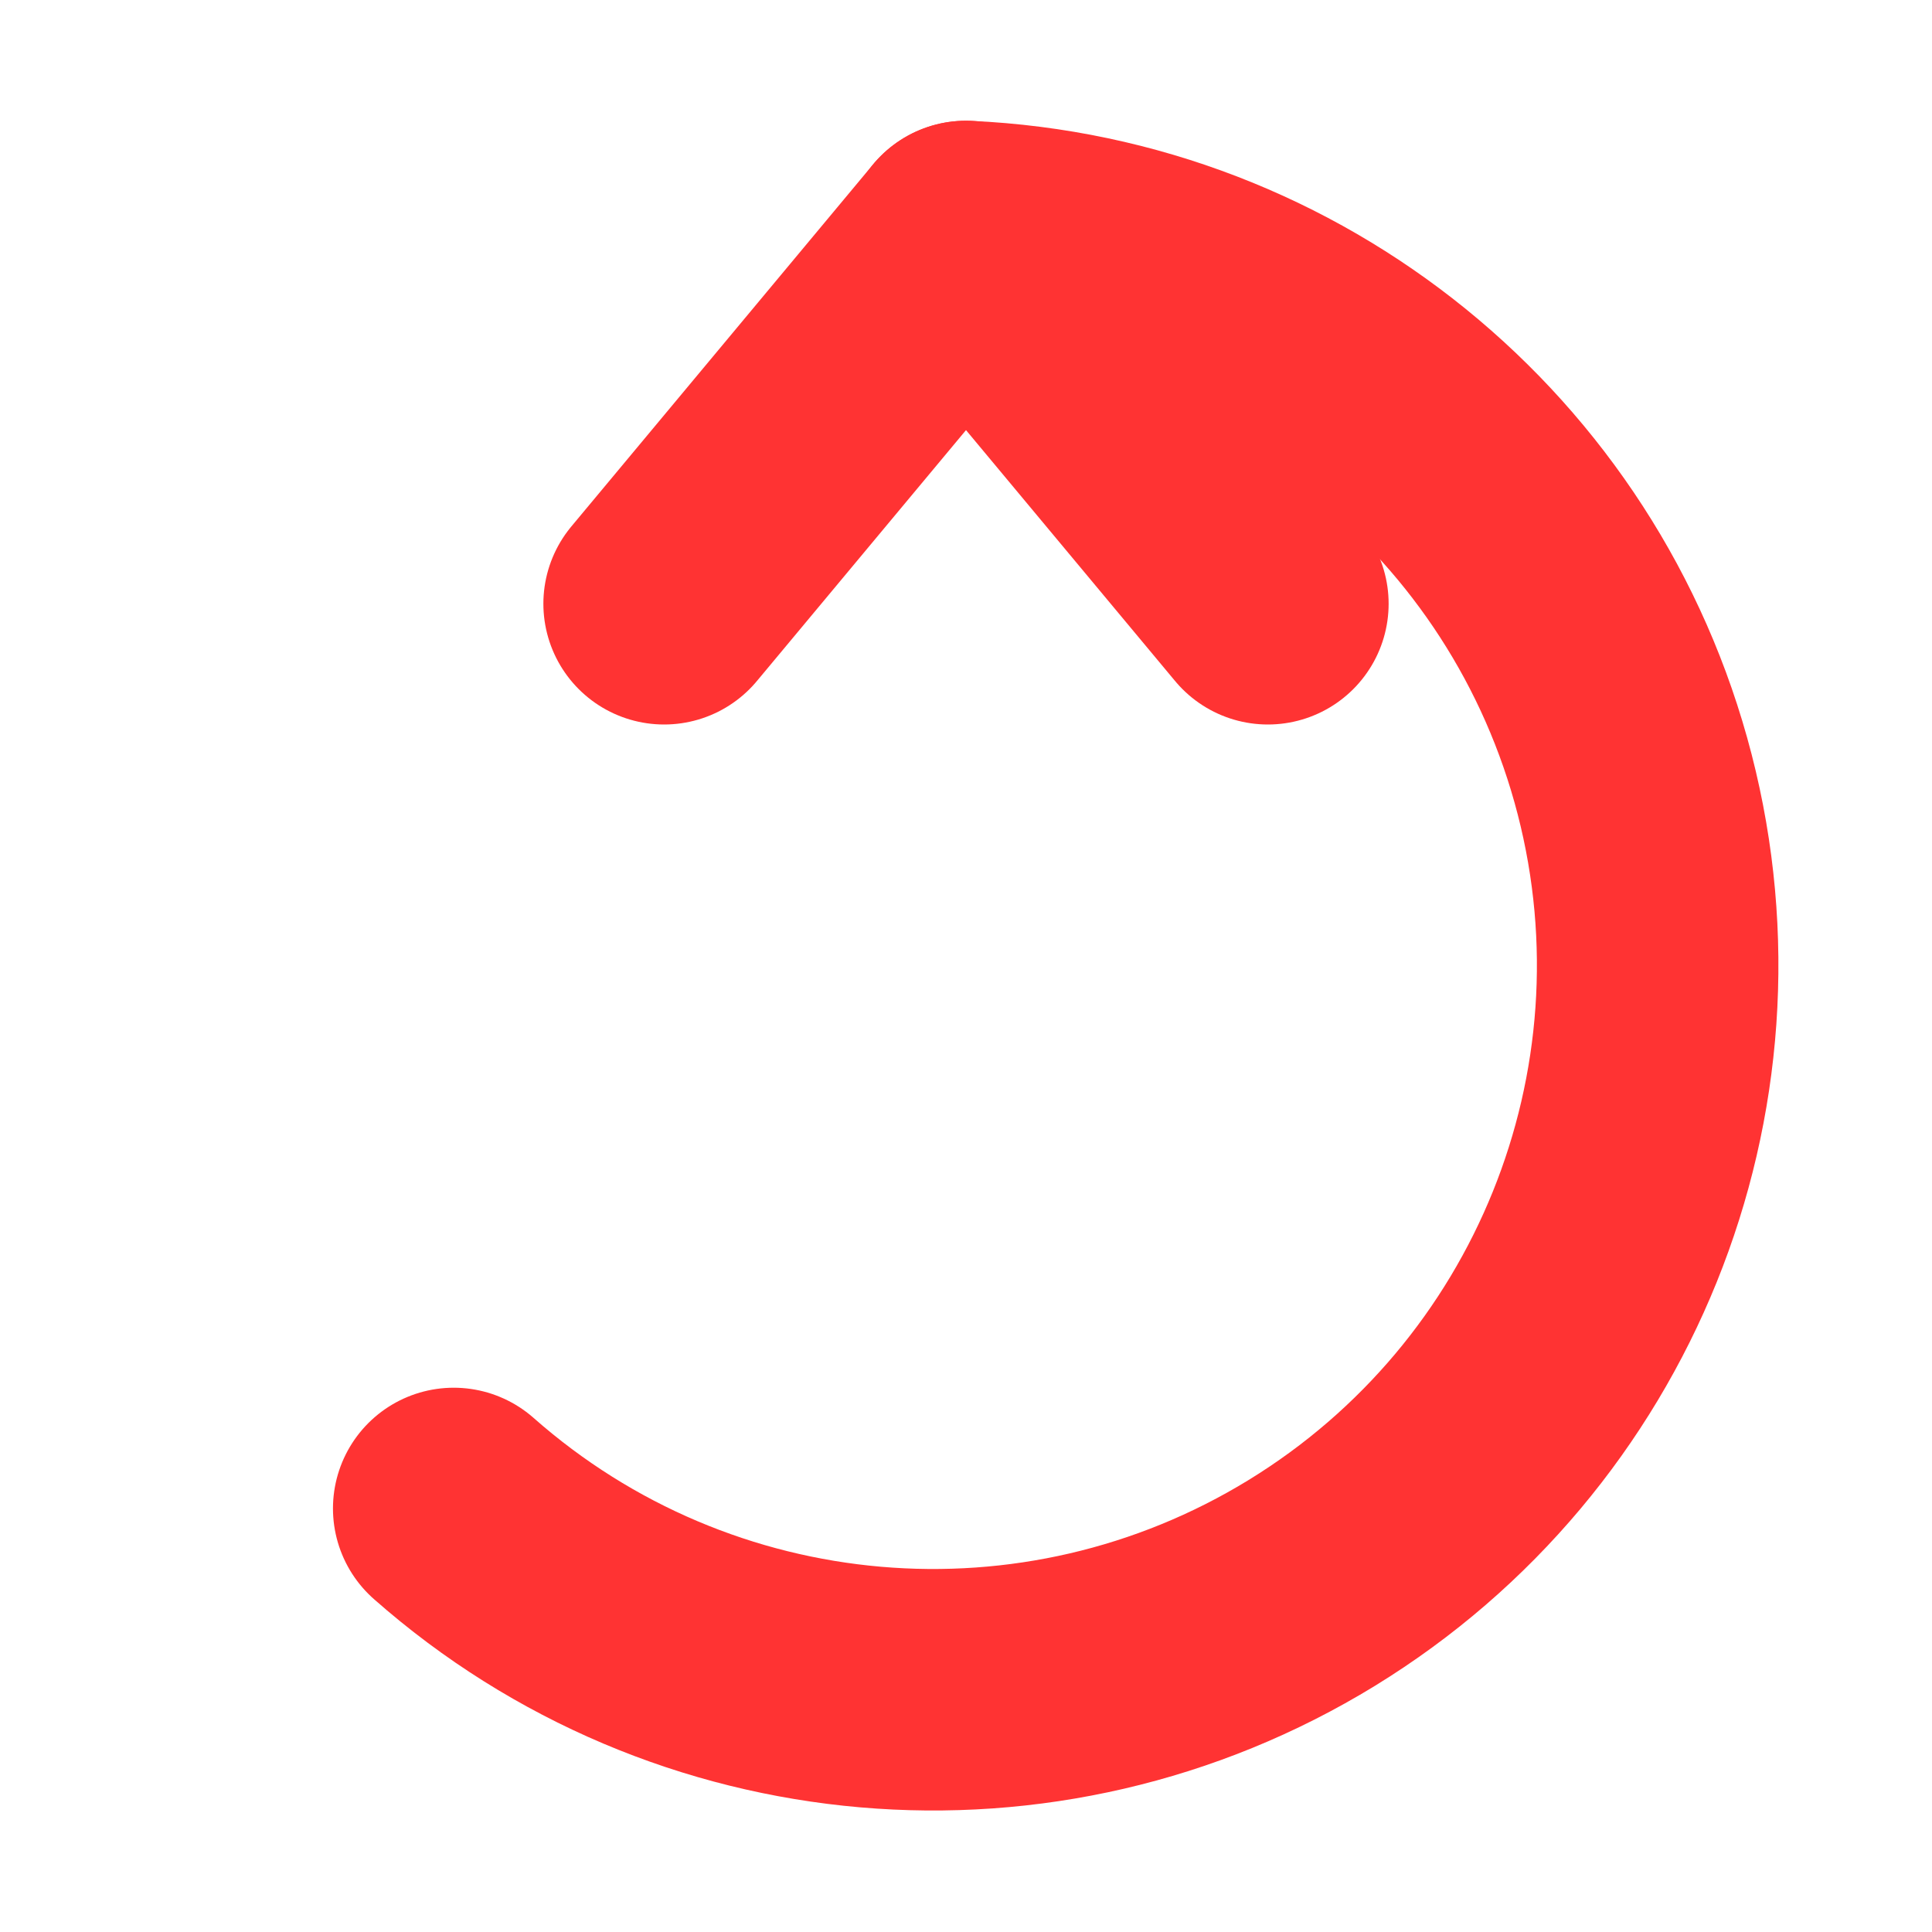
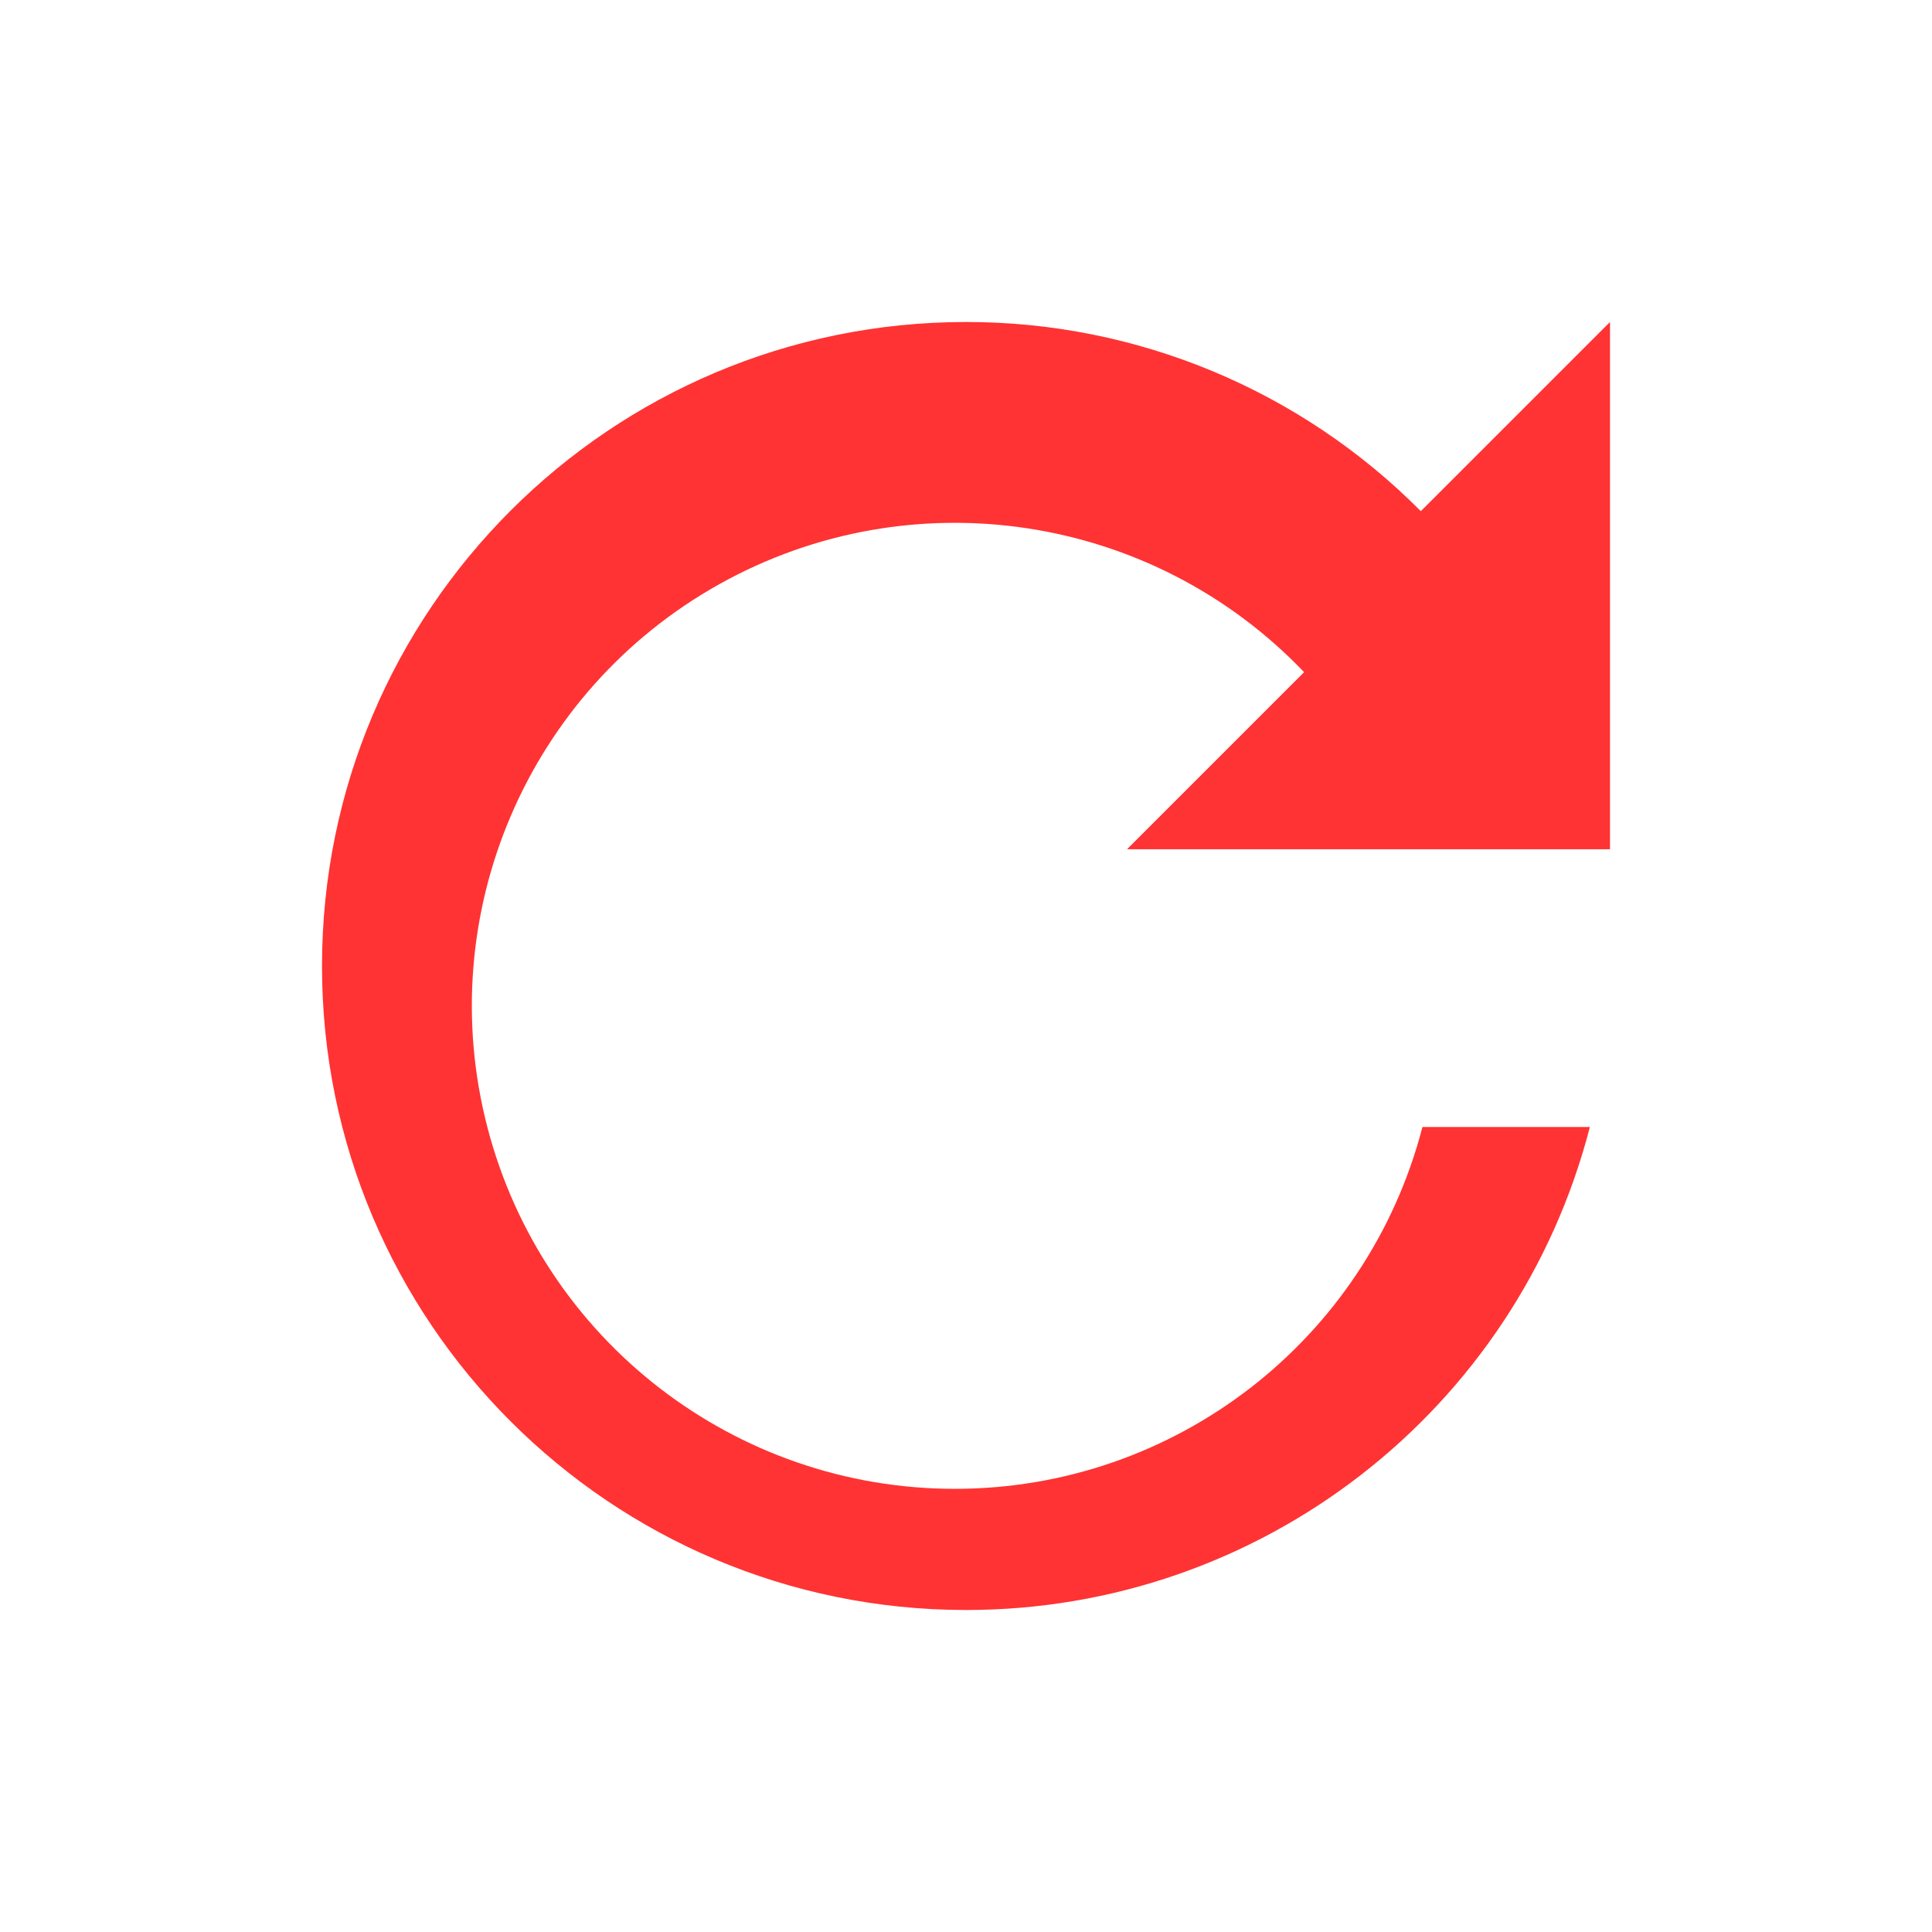
- <svg xmlns="http://www.w3.org/2000/svg" viewBox="0 0 64 64">
-   <path d="M32 8a24 24 0 1 1-16.97 41.97" fill="none" stroke="#f33" stroke-width="8" stroke-linecap="round" />
-   <polyline points="22 20 32 8 42 20" fill="none" stroke="#f33" stroke-width="8" stroke-linecap="round" stroke-linejoin="round" />
+ <svg xmlns="http://www.w3.org/2000/svg" viewBox="0 0 24 24" fill="#f33">
+   <path d="M17.65 6.35A7.95 7.95 0 0012 4a8 8 0 100 16 8 8 0 007.75-6h-2.08a6 6 0 11-1.47-5.65l-2.2 2.2H20V4l-2.35 2.35z" />
</svg>
